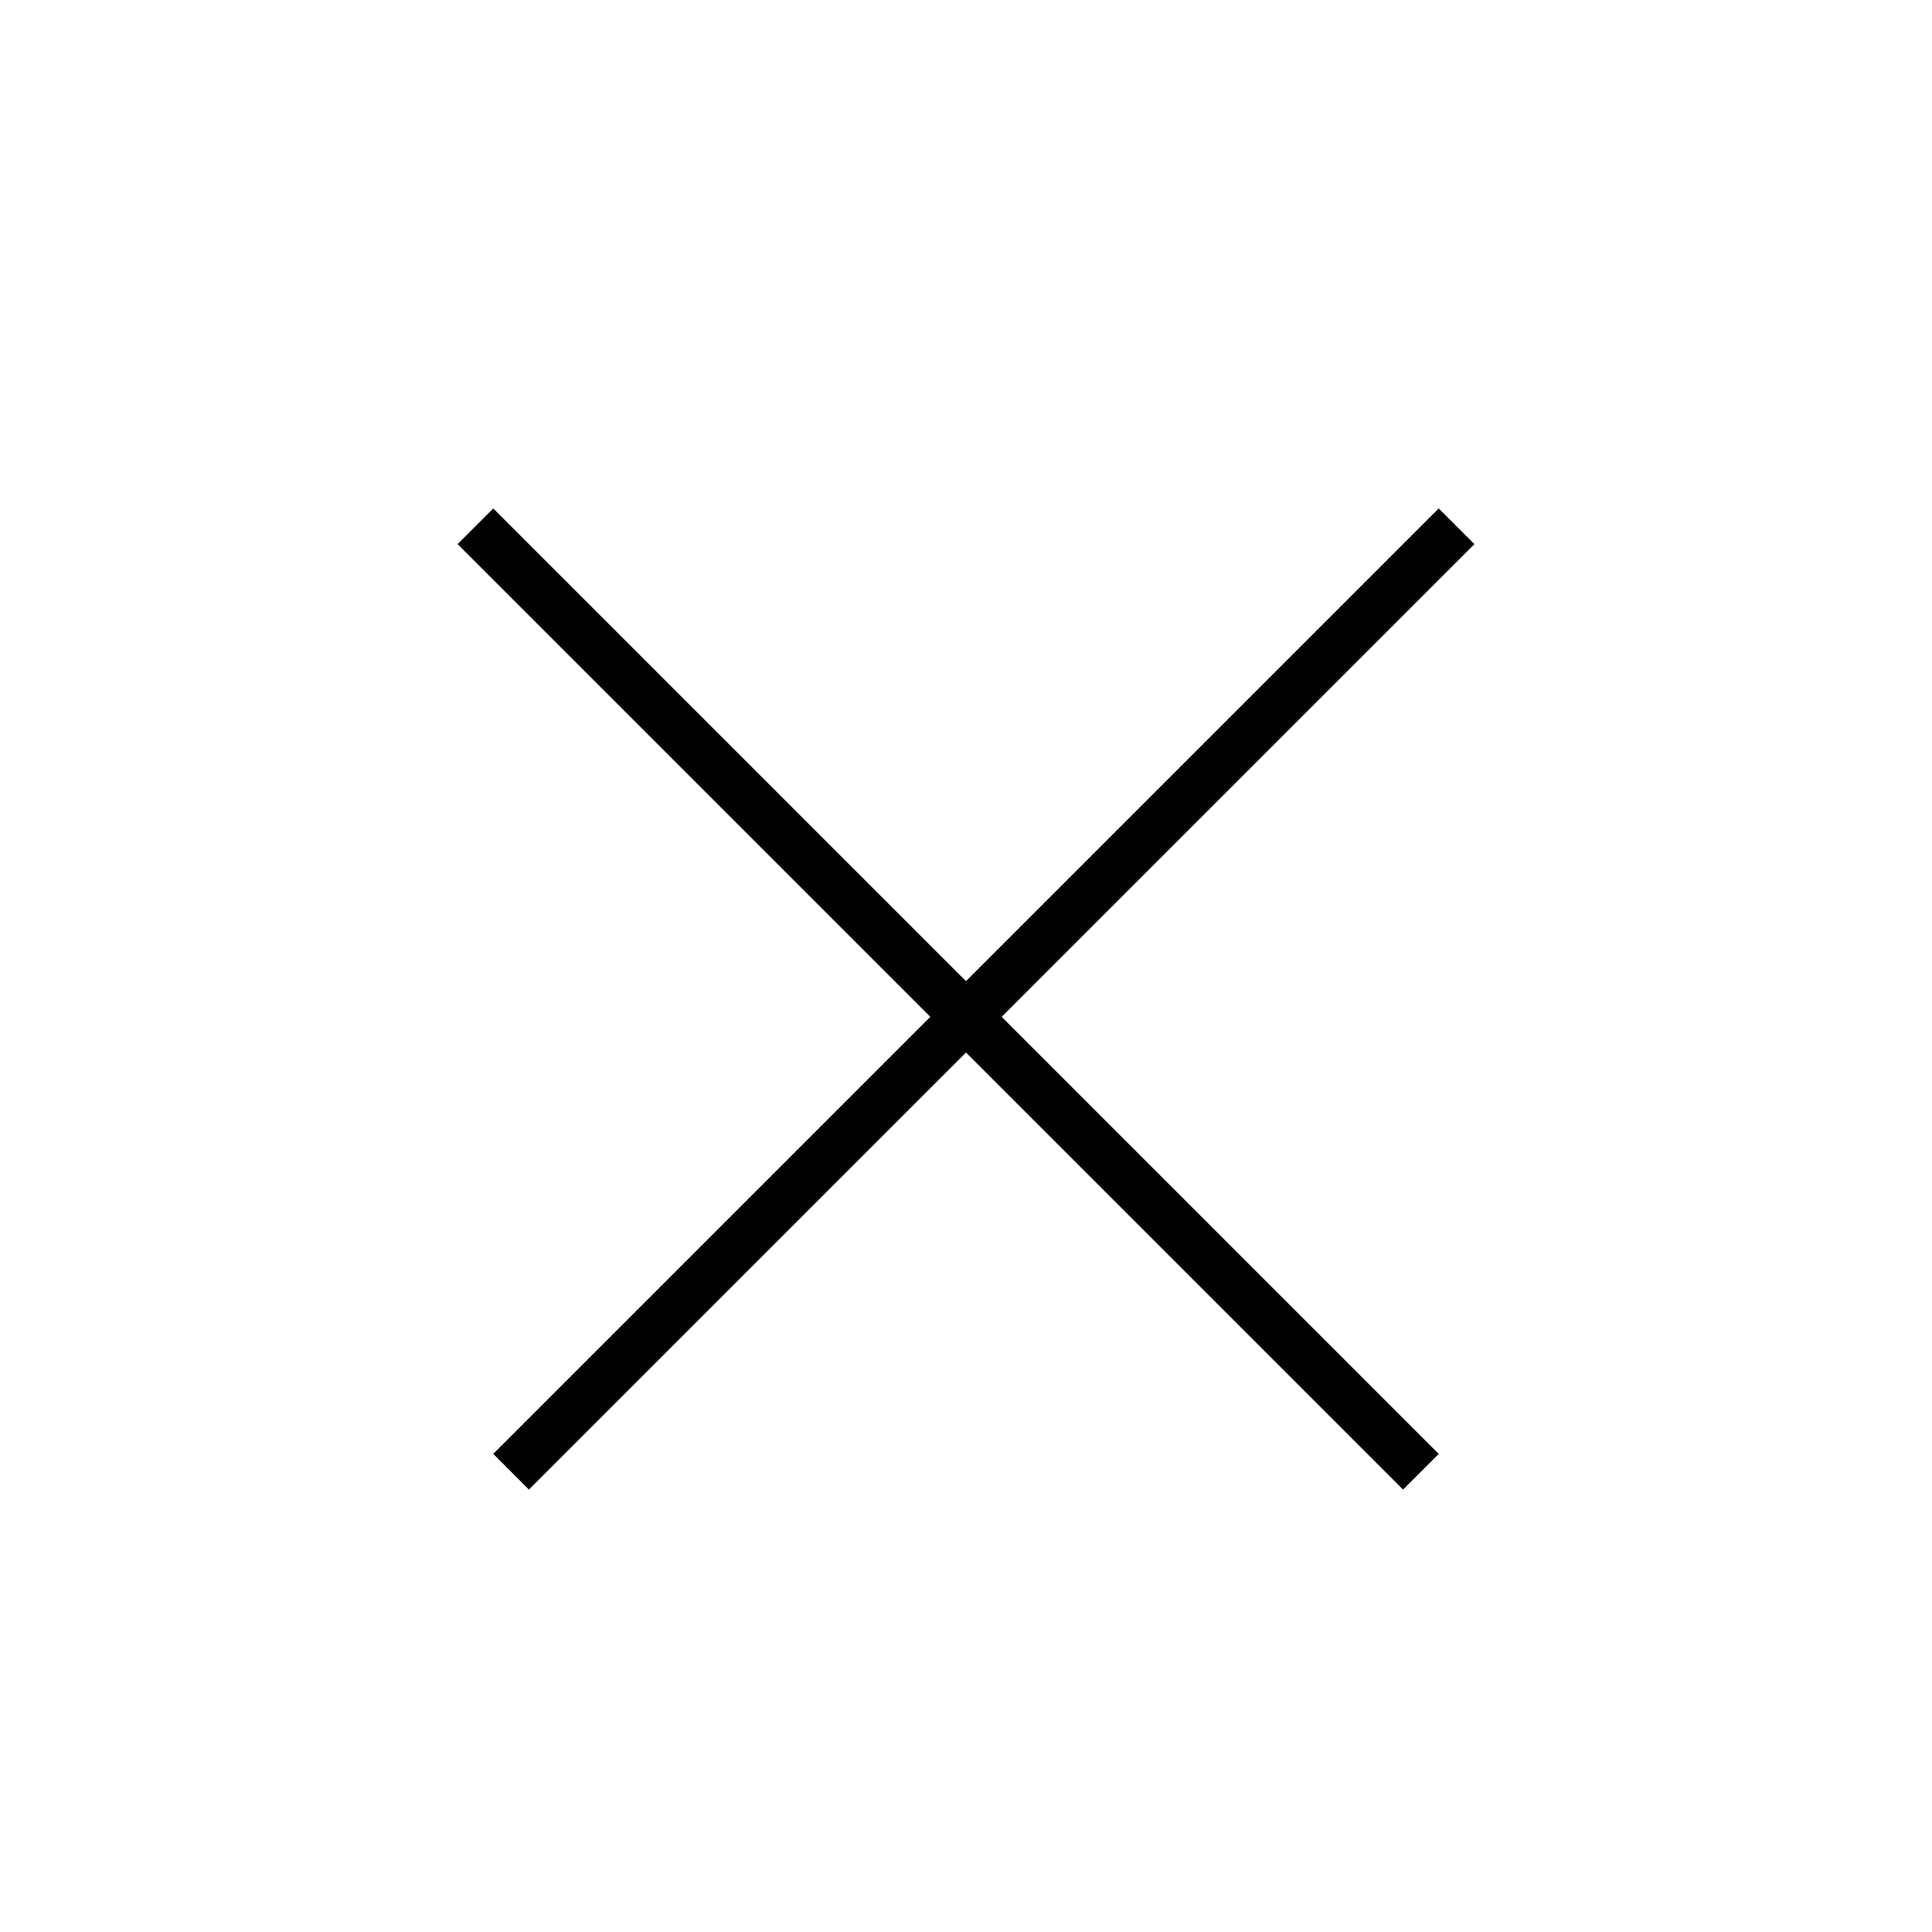
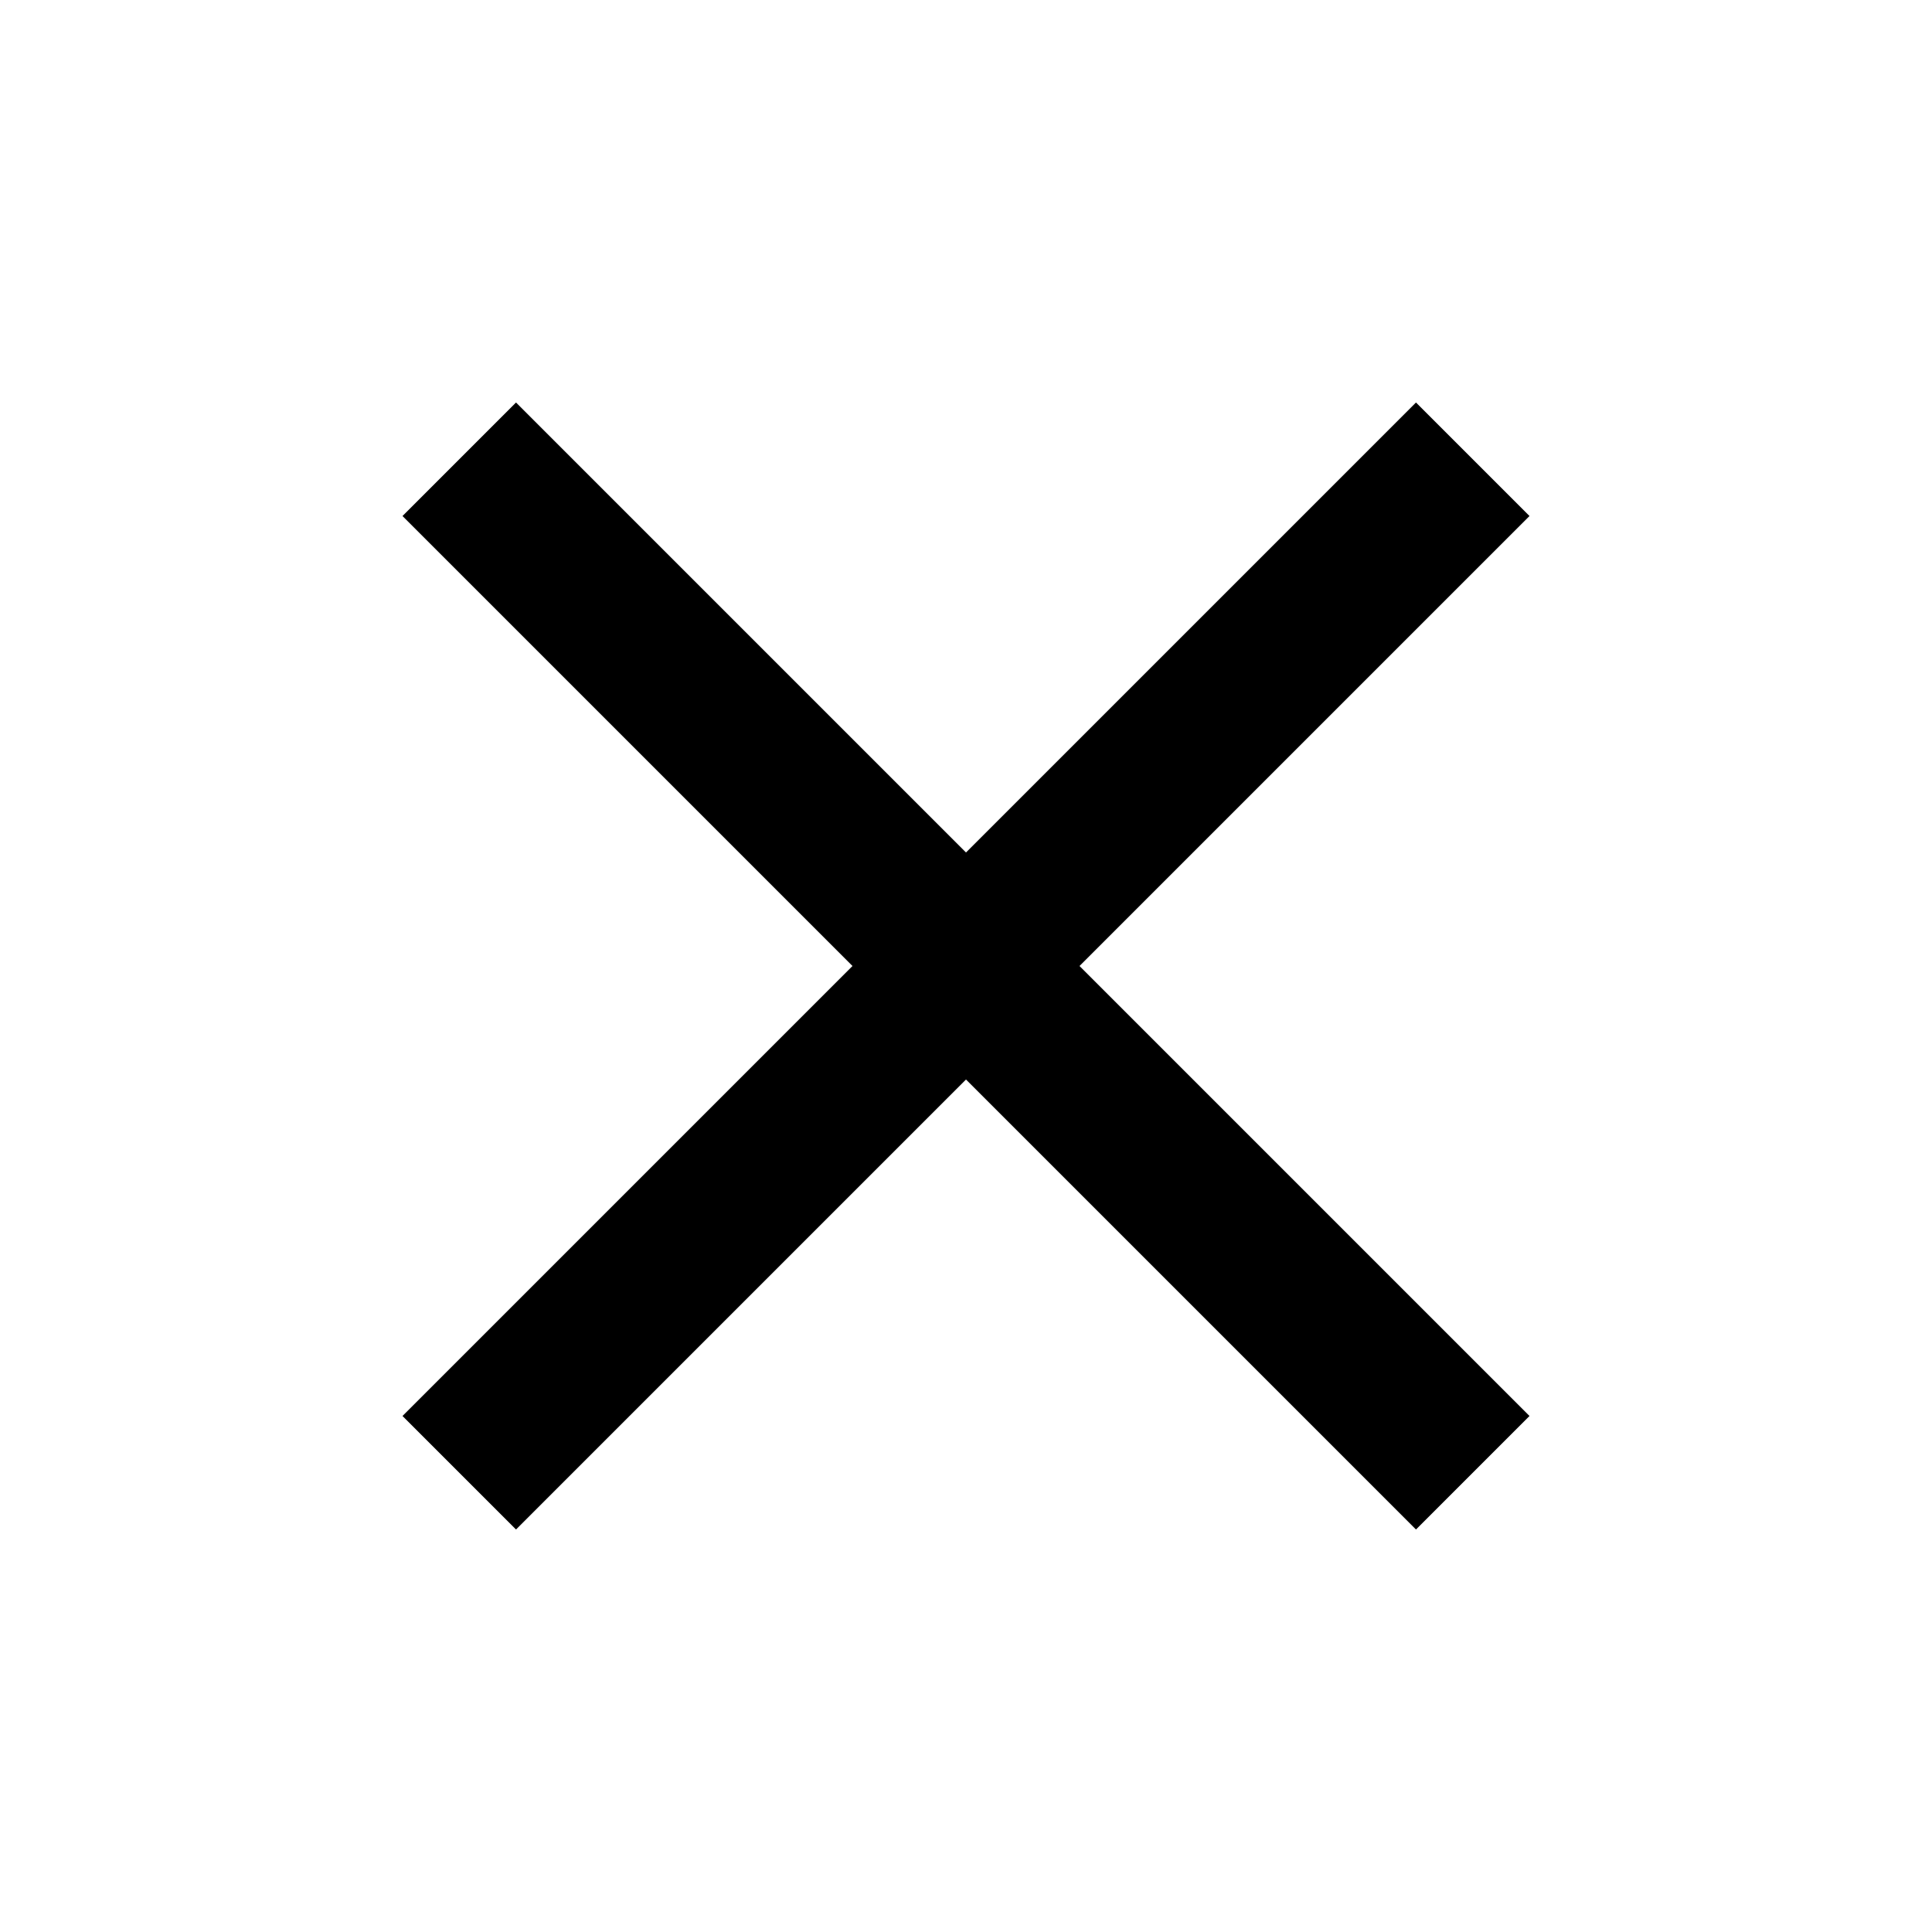
- <svg xmlns="http://www.w3.org/2000/svg" width="38" height="38" viewBox="0 0 38 38" fill="none">
-   <path fill-rule="evenodd" clip-rule="evenodd" d="M9.702 28.596L28.298 10L29 10.702L10.403 29.298L9.702 28.596Z" fill="black" />
-   <path fill-rule="evenodd" clip-rule="evenodd" d="M9.702 10L28.298 28.596L27.596 29.298L9 10.702L9.702 10Z" fill="black" />
+ <svg xmlns="http://www.w3.org/2000/svg" width="24" height="24" viewBox="0 0 24 24" fill="none">
+   <path d="M17.59 5L12 10.59L6.41 5L5 6.41L10.59 12L5 17.59L6.41 19L12 13.41L17.59 19L19 17.59L13.41 12L19 6.41L17.59 5Z" fill="#000" />
</svg>
